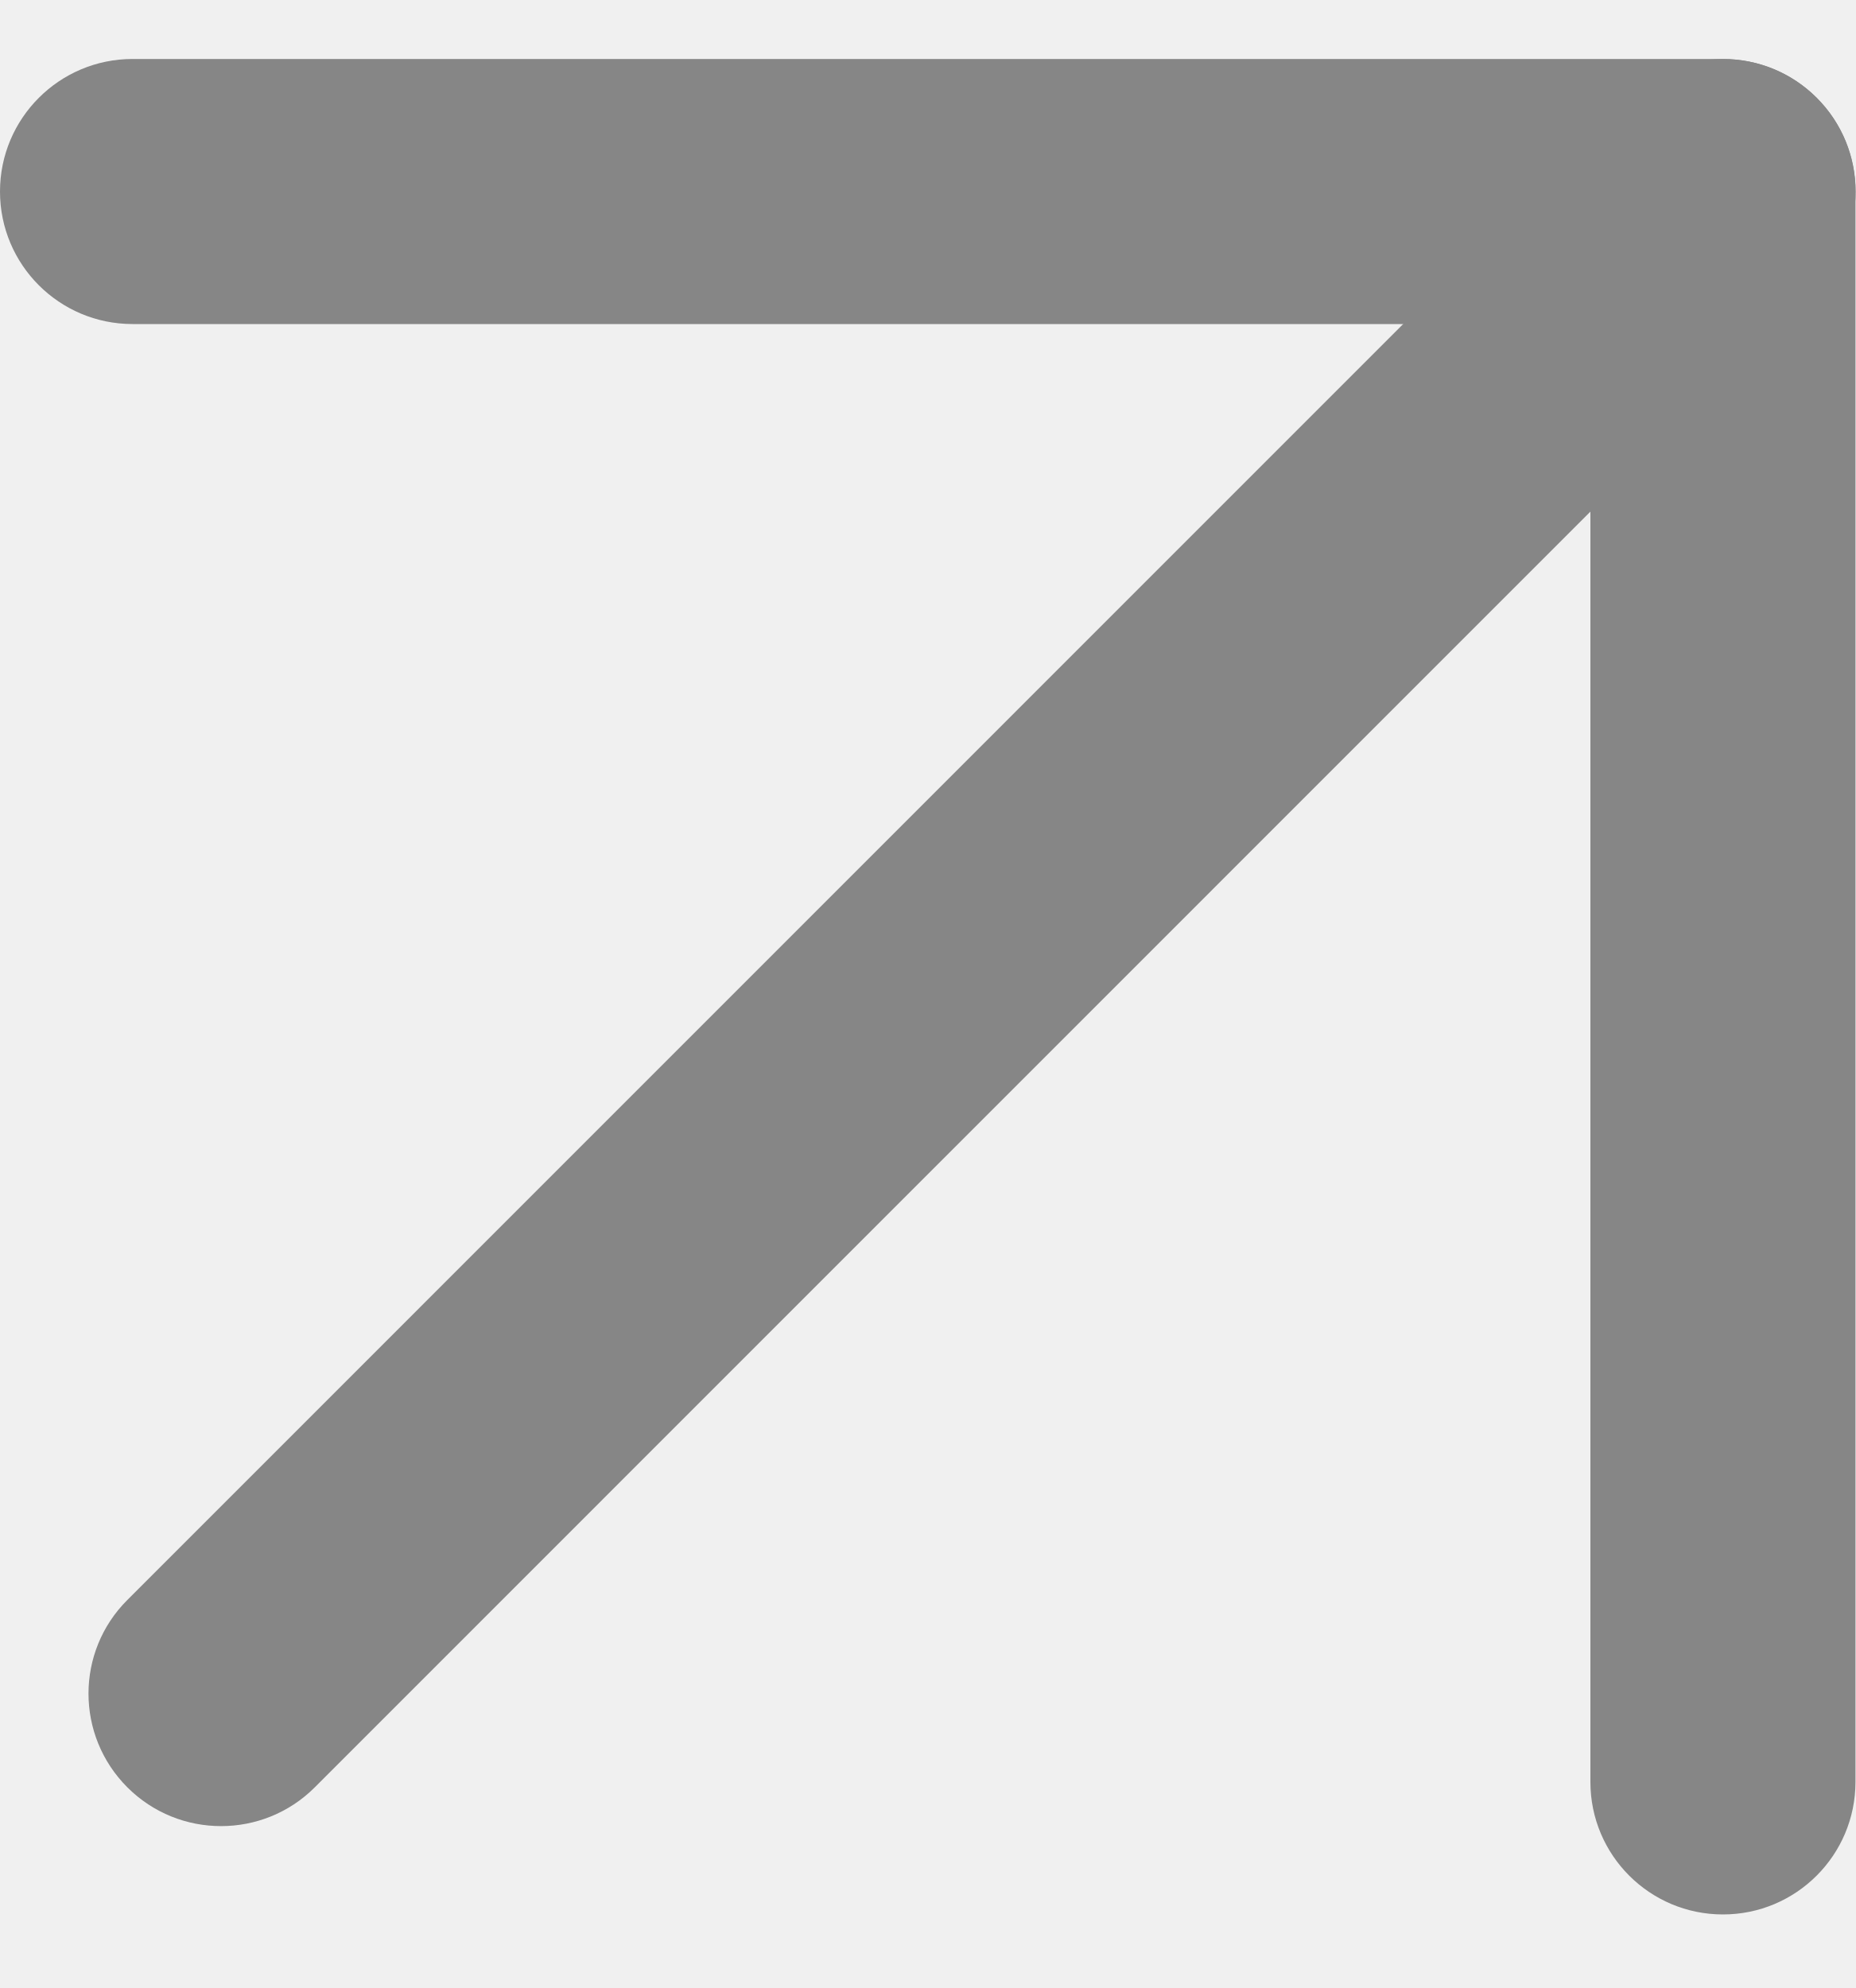
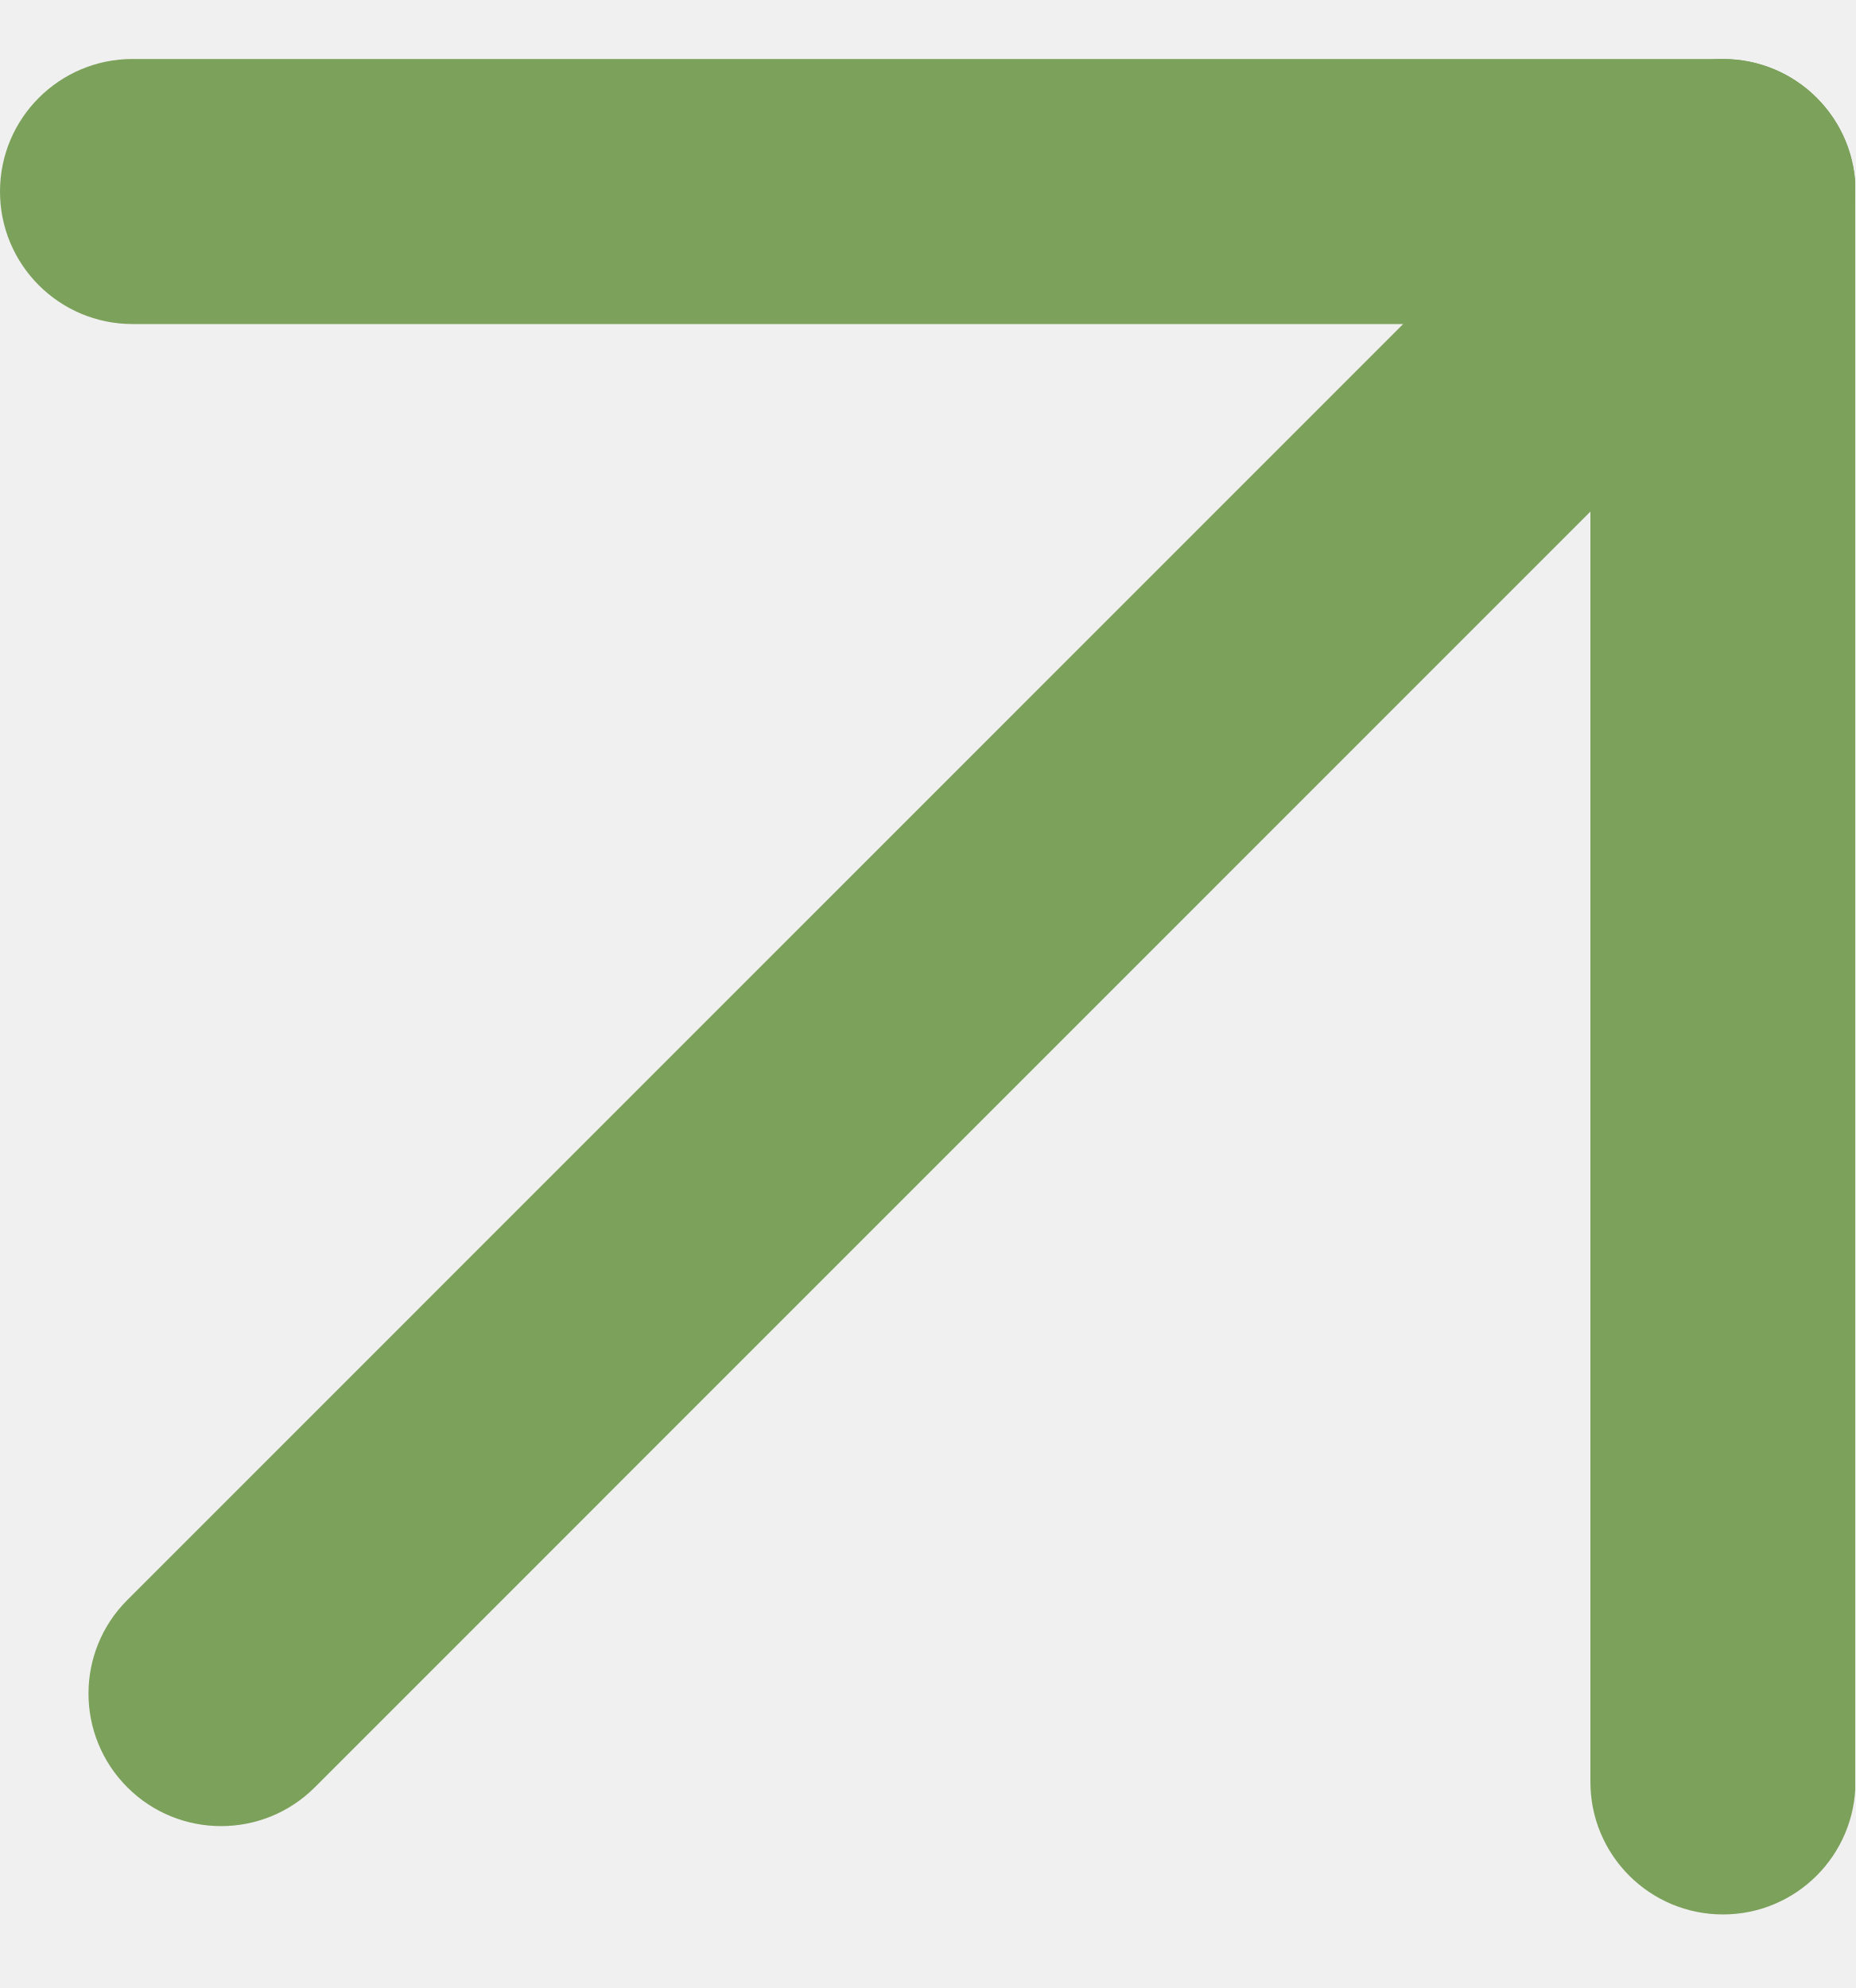
<svg xmlns="http://www.w3.org/2000/svg" width="14" height="15" viewBox="0 0 14 15" fill="none">
-   <g clip-path="url(#clip0_1166_520)">
-     <path d="M13.708 0.738C14.099 1.129 14.099 1.762 13.708 2.152L2.375 13.486C1.985 13.876 1.351 13.876 0.961 13.486C0.57 13.095 0.57 12.462 0.961 12.072L12.294 0.738C12.685 0.348 13.318 0.348 13.708 0.738Z" fill="#868686" />
-     <path d="M0 1.445C0 0.893 0.448 0.445 1 0.445H13C13.552 0.445 14 0.893 14 1.445V13.445C14 13.998 13.552 14.445 13 14.445C12.448 14.445 12 13.998 12 13.445V2.445H1C0.448 2.445 0 1.998 0 1.445Z" fill="#868686" />
+   <g clip-path="url(#clip0_292_168)">
+     <mask id="mask0_292_168" style="mask-type:luminance" maskUnits="userSpaceOnUse" x="0" y="0" width="14" height="15">
+       <path d="M14 0H0V15H14V0Z" fill="white" />
+     </mask>
+     <g mask="url(#mask0_292_168)">
+       <path d="M13.708 0.738C14.099 1.129 14.099 1.762 13.708 2.152L2.375 13.486C1.985 13.876 1.351 13.876 0.961 13.486C0.57 13.095 0.57 12.462 0.961 12.072L12.294 0.738C12.685 0.348 13.318 0.348 13.708 0.738Z" fill="#7CA15B" />
+       <path d="M0 1.445C0 0.893 0.448 0.445 1 0.445H13C13.552 0.445 14 0.893 14 1.445V13.445C14 13.998 13.552 14.445 13 14.445C12.448 14.445 12 13.998 12 13.445V2.445H1C0.448 2.445 0 1.998 0 1.445Z" fill="#7CA15B" />
+     </g>
  </g>
  <defs>
-     <clipPath id="clip0_1166_520">
+     <clipPath id="clip0_292_168">
      <rect width="14" height="15" fill="white" />
    </clipPath>
  </defs>
</svg>
